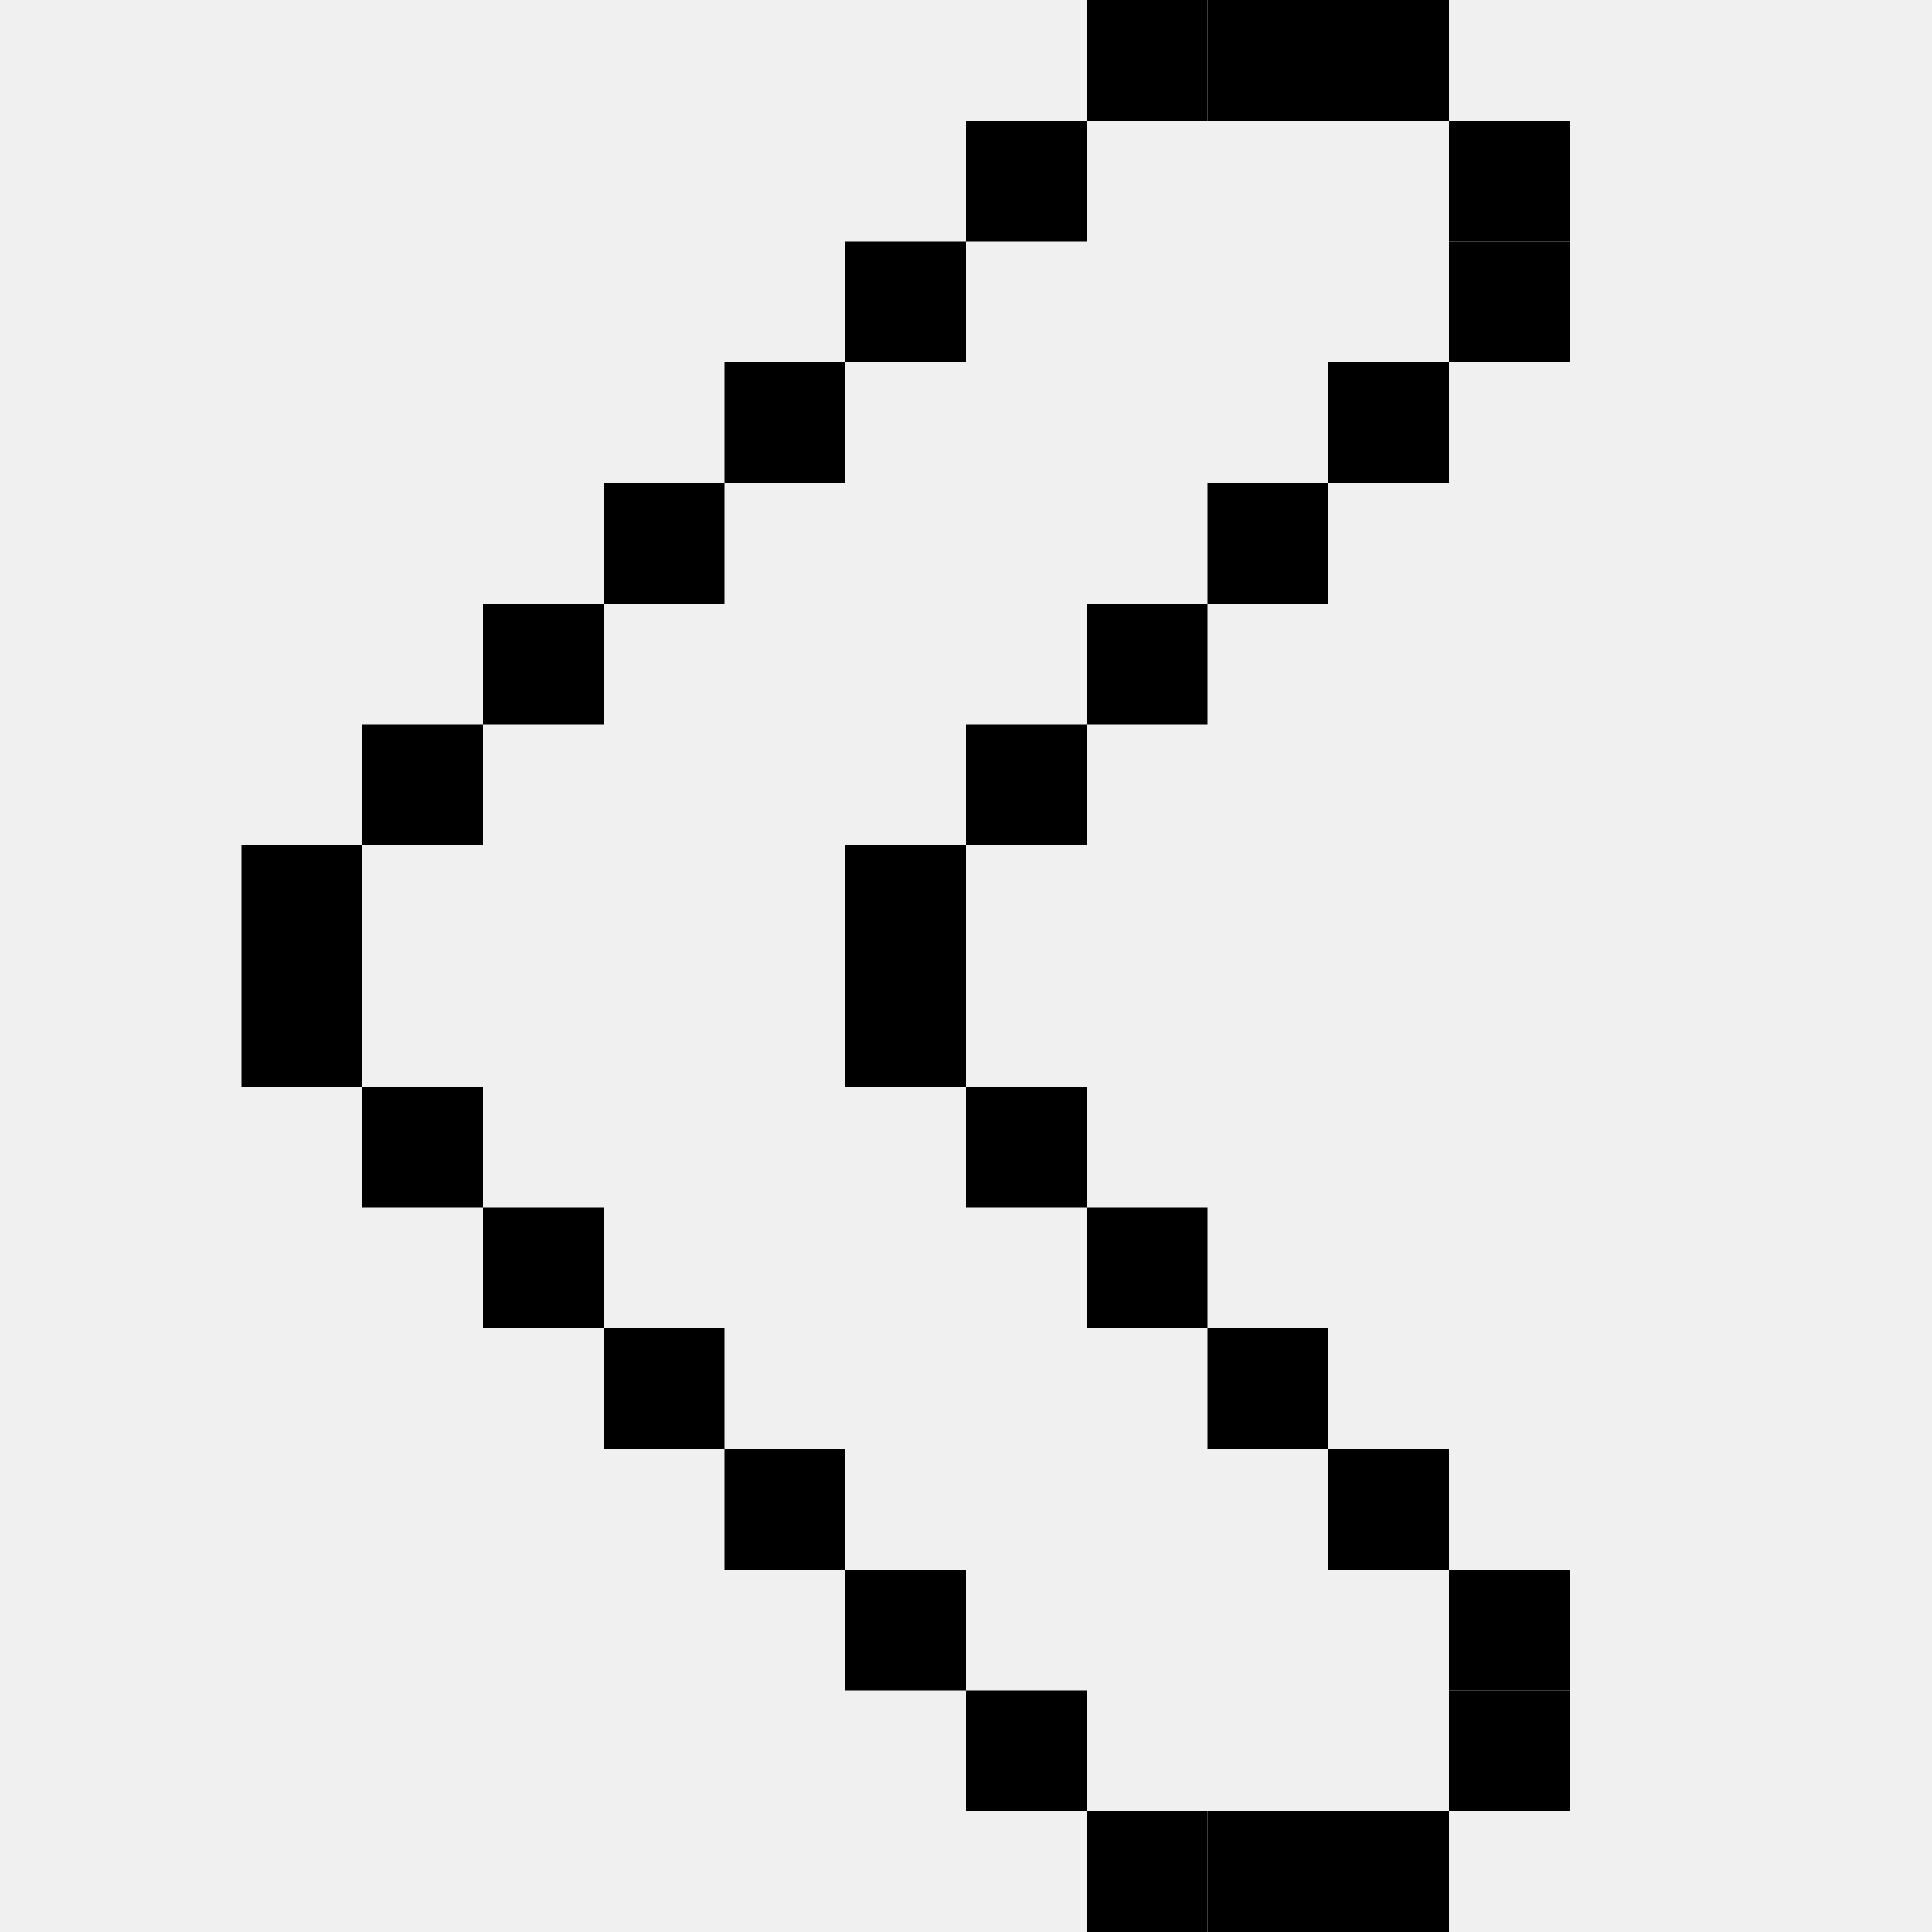
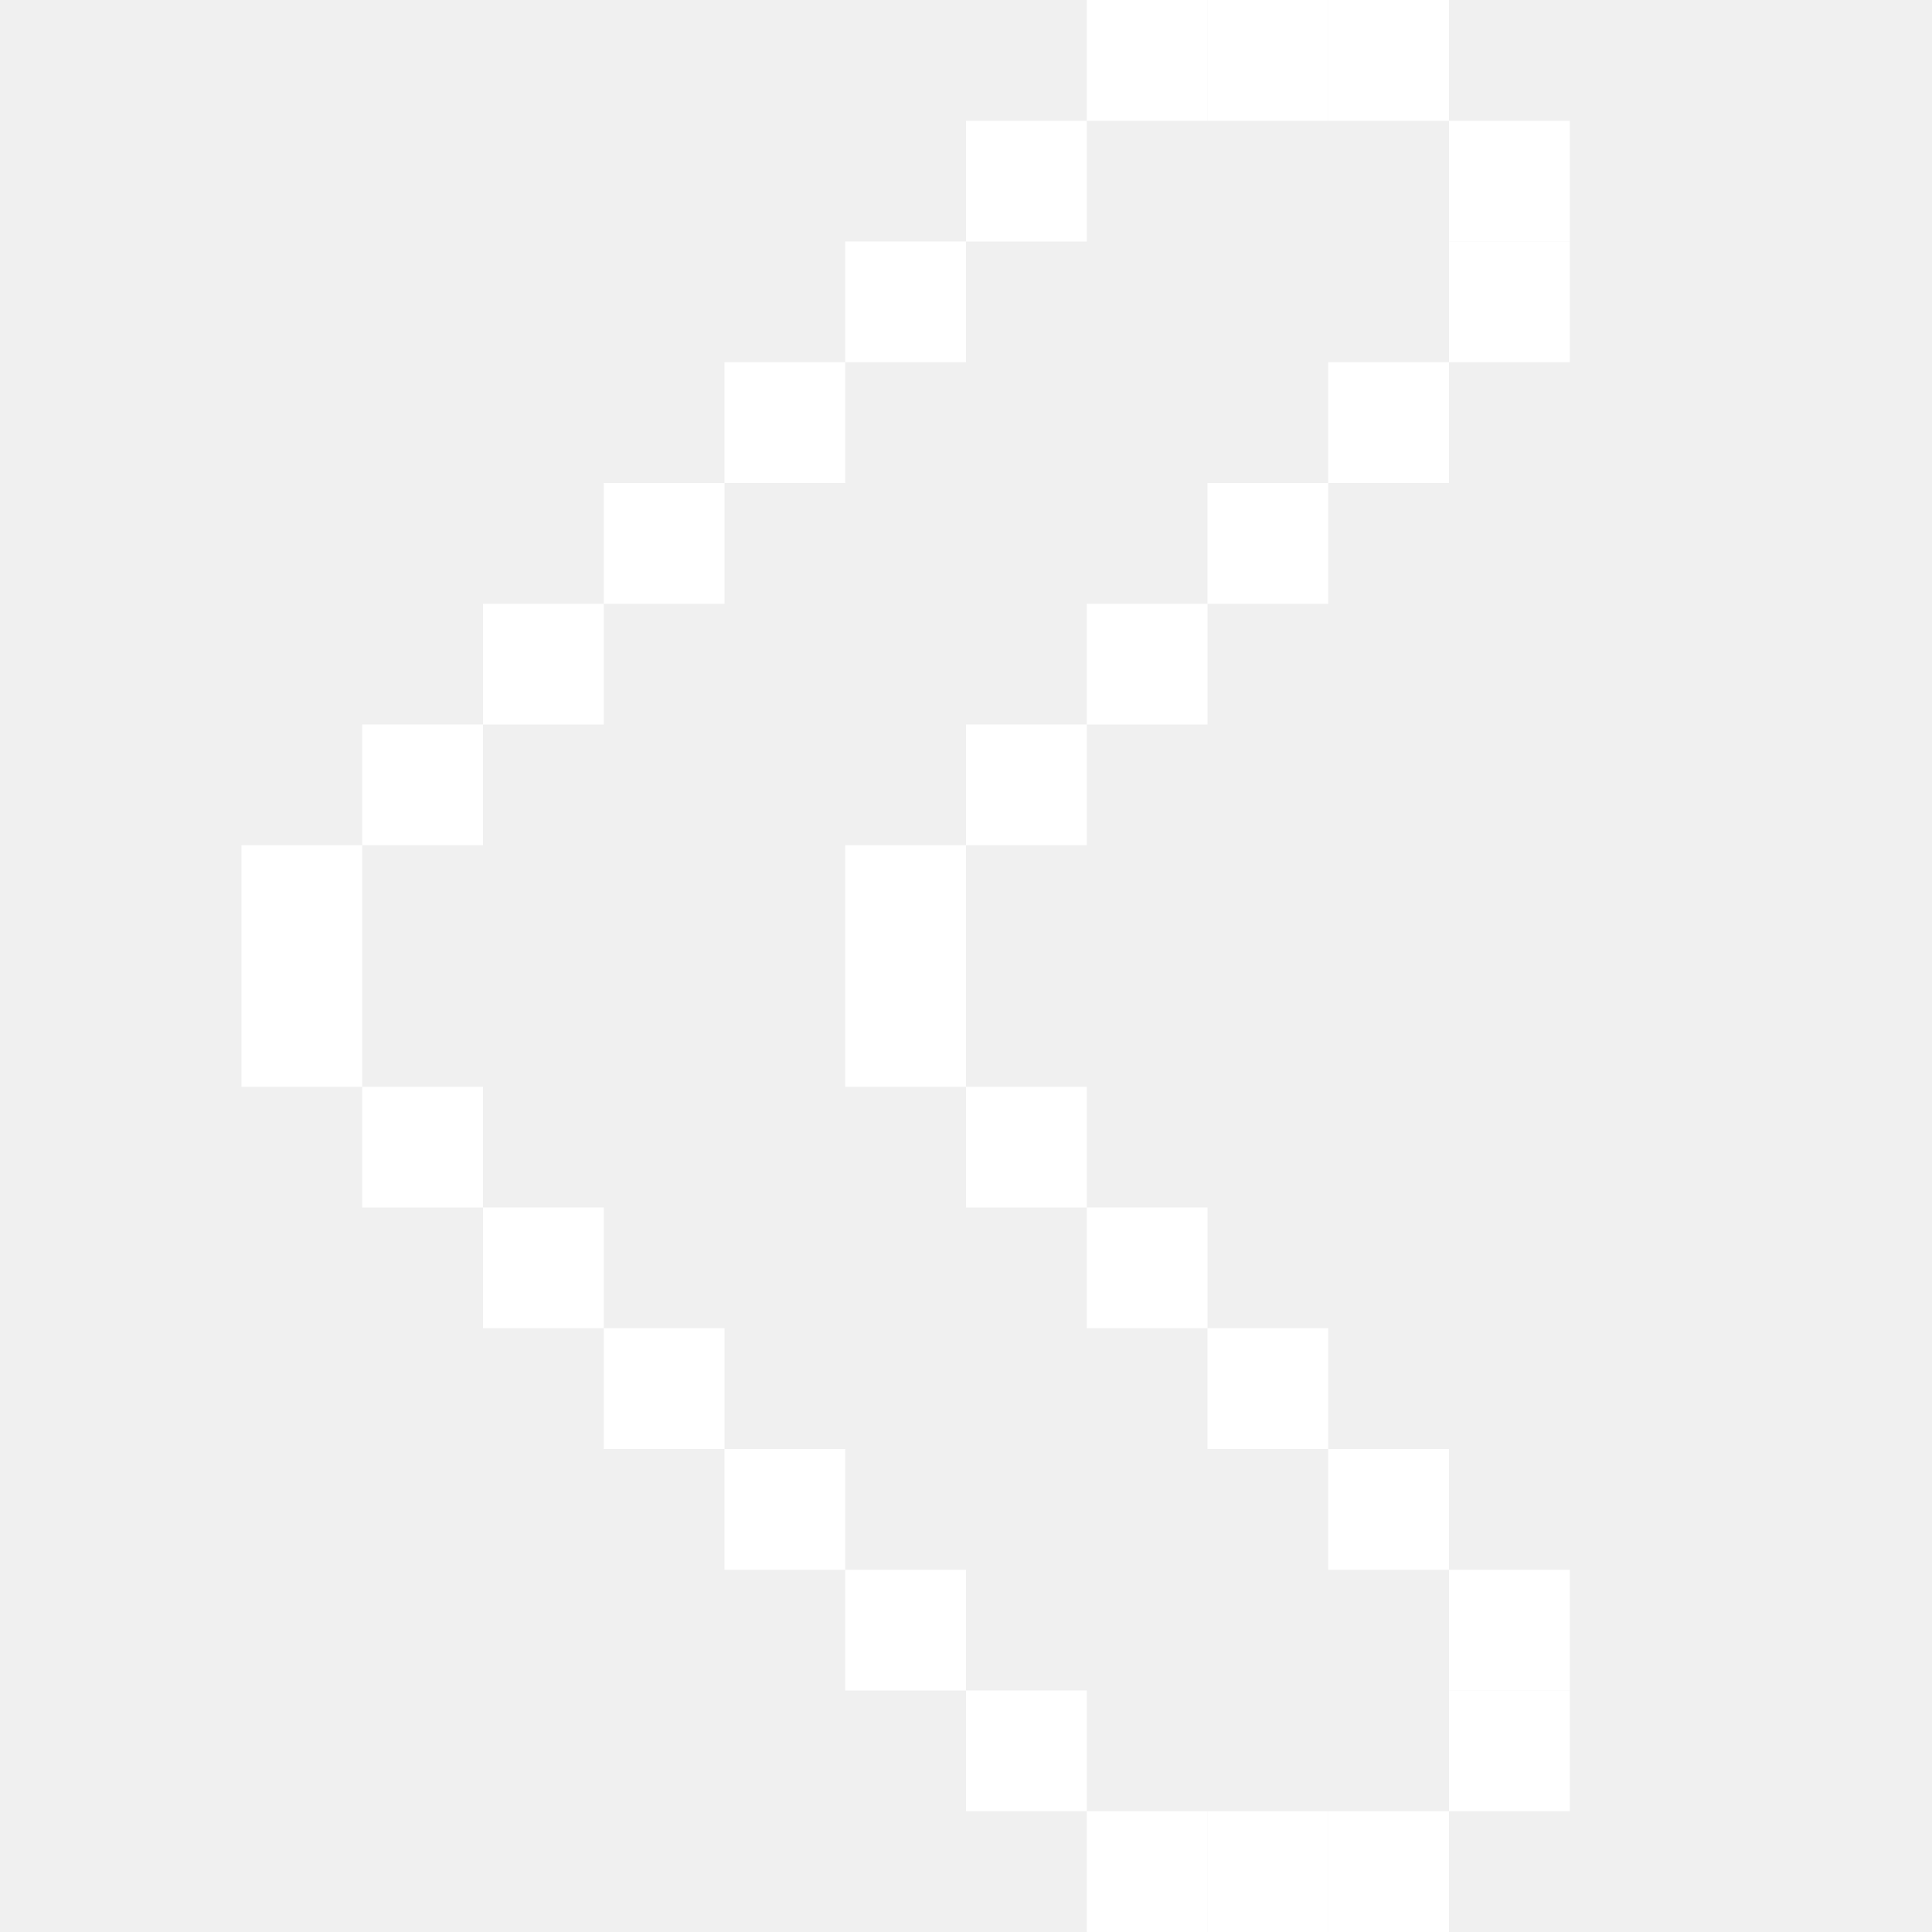
- <svg xmlns="http://www.w3.org/2000/svg" id="Layer_1" data-name="Layer 1" viewBox="0 0 320 320">
+ <svg xmlns="http://www.w3.org/2000/svg" id="Layer_1" data-name="Layer 1" viewBox="0 0 320 320" width="320" height="320">
+   <style>rect{fill:white}</style>
  <rect x="220" y="0" width="20" height="20" />
  <rect x="200" y="0" width="20" height="20" />
  <rect x="180" y="0" width="20" height="20" />
  <rect x="220" y="300" width="20" height="20" />
  <rect x="200" y="300" width="20" height="20" />
  <rect x="180" y="300" width="20" height="20" />
  <rect x="160" y="20" width="20" height="20" />
  <rect x="140" y="40" width="20" height="20" />
  <rect x="120" y="60" width="20" height="20" />
  <rect x="100" y="80" width="20" height="20" />
  <rect x="80" y="100" width="20" height="20" />
  <rect x="160" y="280" width="20" height="20" />
  <rect x="140" y="260" width="20" height="20" />
  <rect x="120" y="240" width="20" height="20" />
  <rect x="100" y="220" width="20" height="20" />
  <rect x="80" y="200" width="20" height="20" />
  <rect x="60" y="120" width="20" height="20" />
  <rect x="40" y="140" width="20" height="20" />
  <rect x="40" y="160" width="20" height="20" />
  <rect x="240" y="260" width="20" height="20" />
  <rect x="240" y="280" width="20" height="20" />
  <rect x="240" y="20" width="20" height="20" />
  <rect x="240" y="40" width="20" height="20" />
  <rect x="60" y="180" width="20" height="20" />
  <rect x="220" y="60" width="20" height="20" />
  <rect x="200" y="80" width="20" height="20" />
  <rect x="180" y="100" width="20" height="20" />
  <rect x="220" y="240" width="20" height="20" />
  <rect x="200" y="220" width="20" height="20" />
  <rect x="180" y="200" width="20" height="20" />
  <rect x="160" y="120" width="20" height="20" />
  <rect x="140" y="140" width="20" height="20" />
  <rect x="140" y="160" width="20" height="20" />
  <rect x="160" y="180" width="20" height="20" />
</svg>
